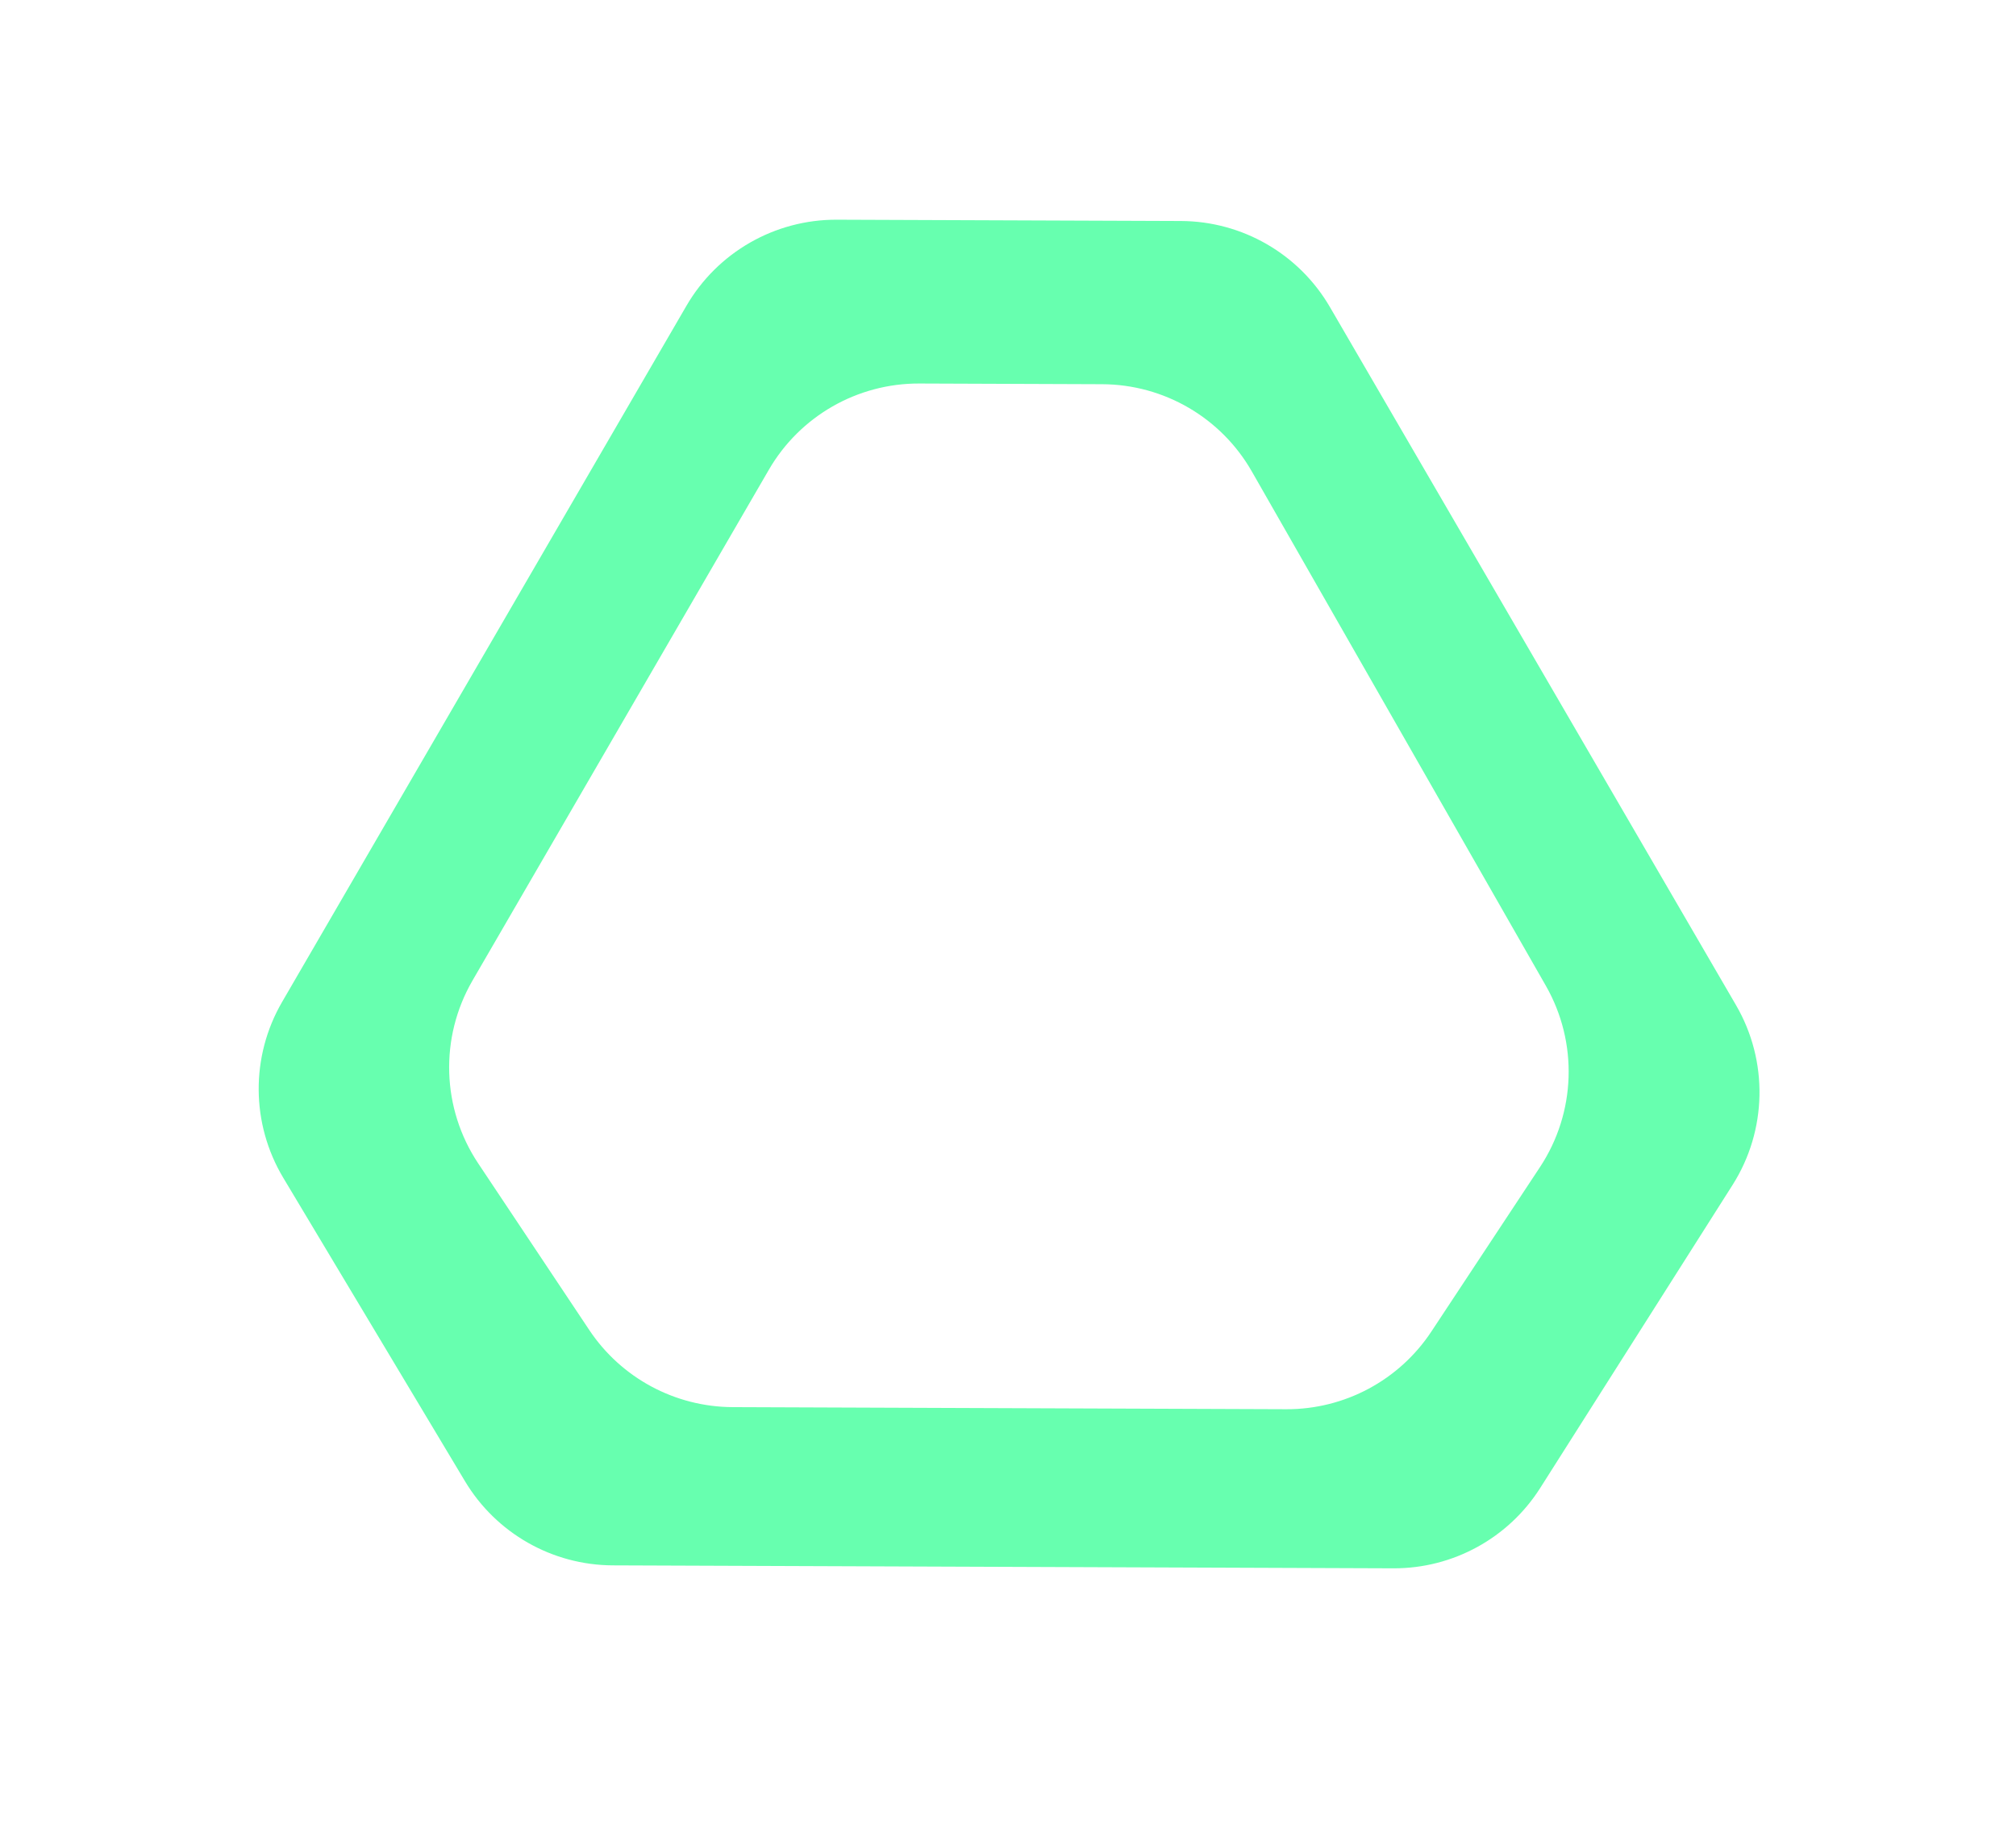
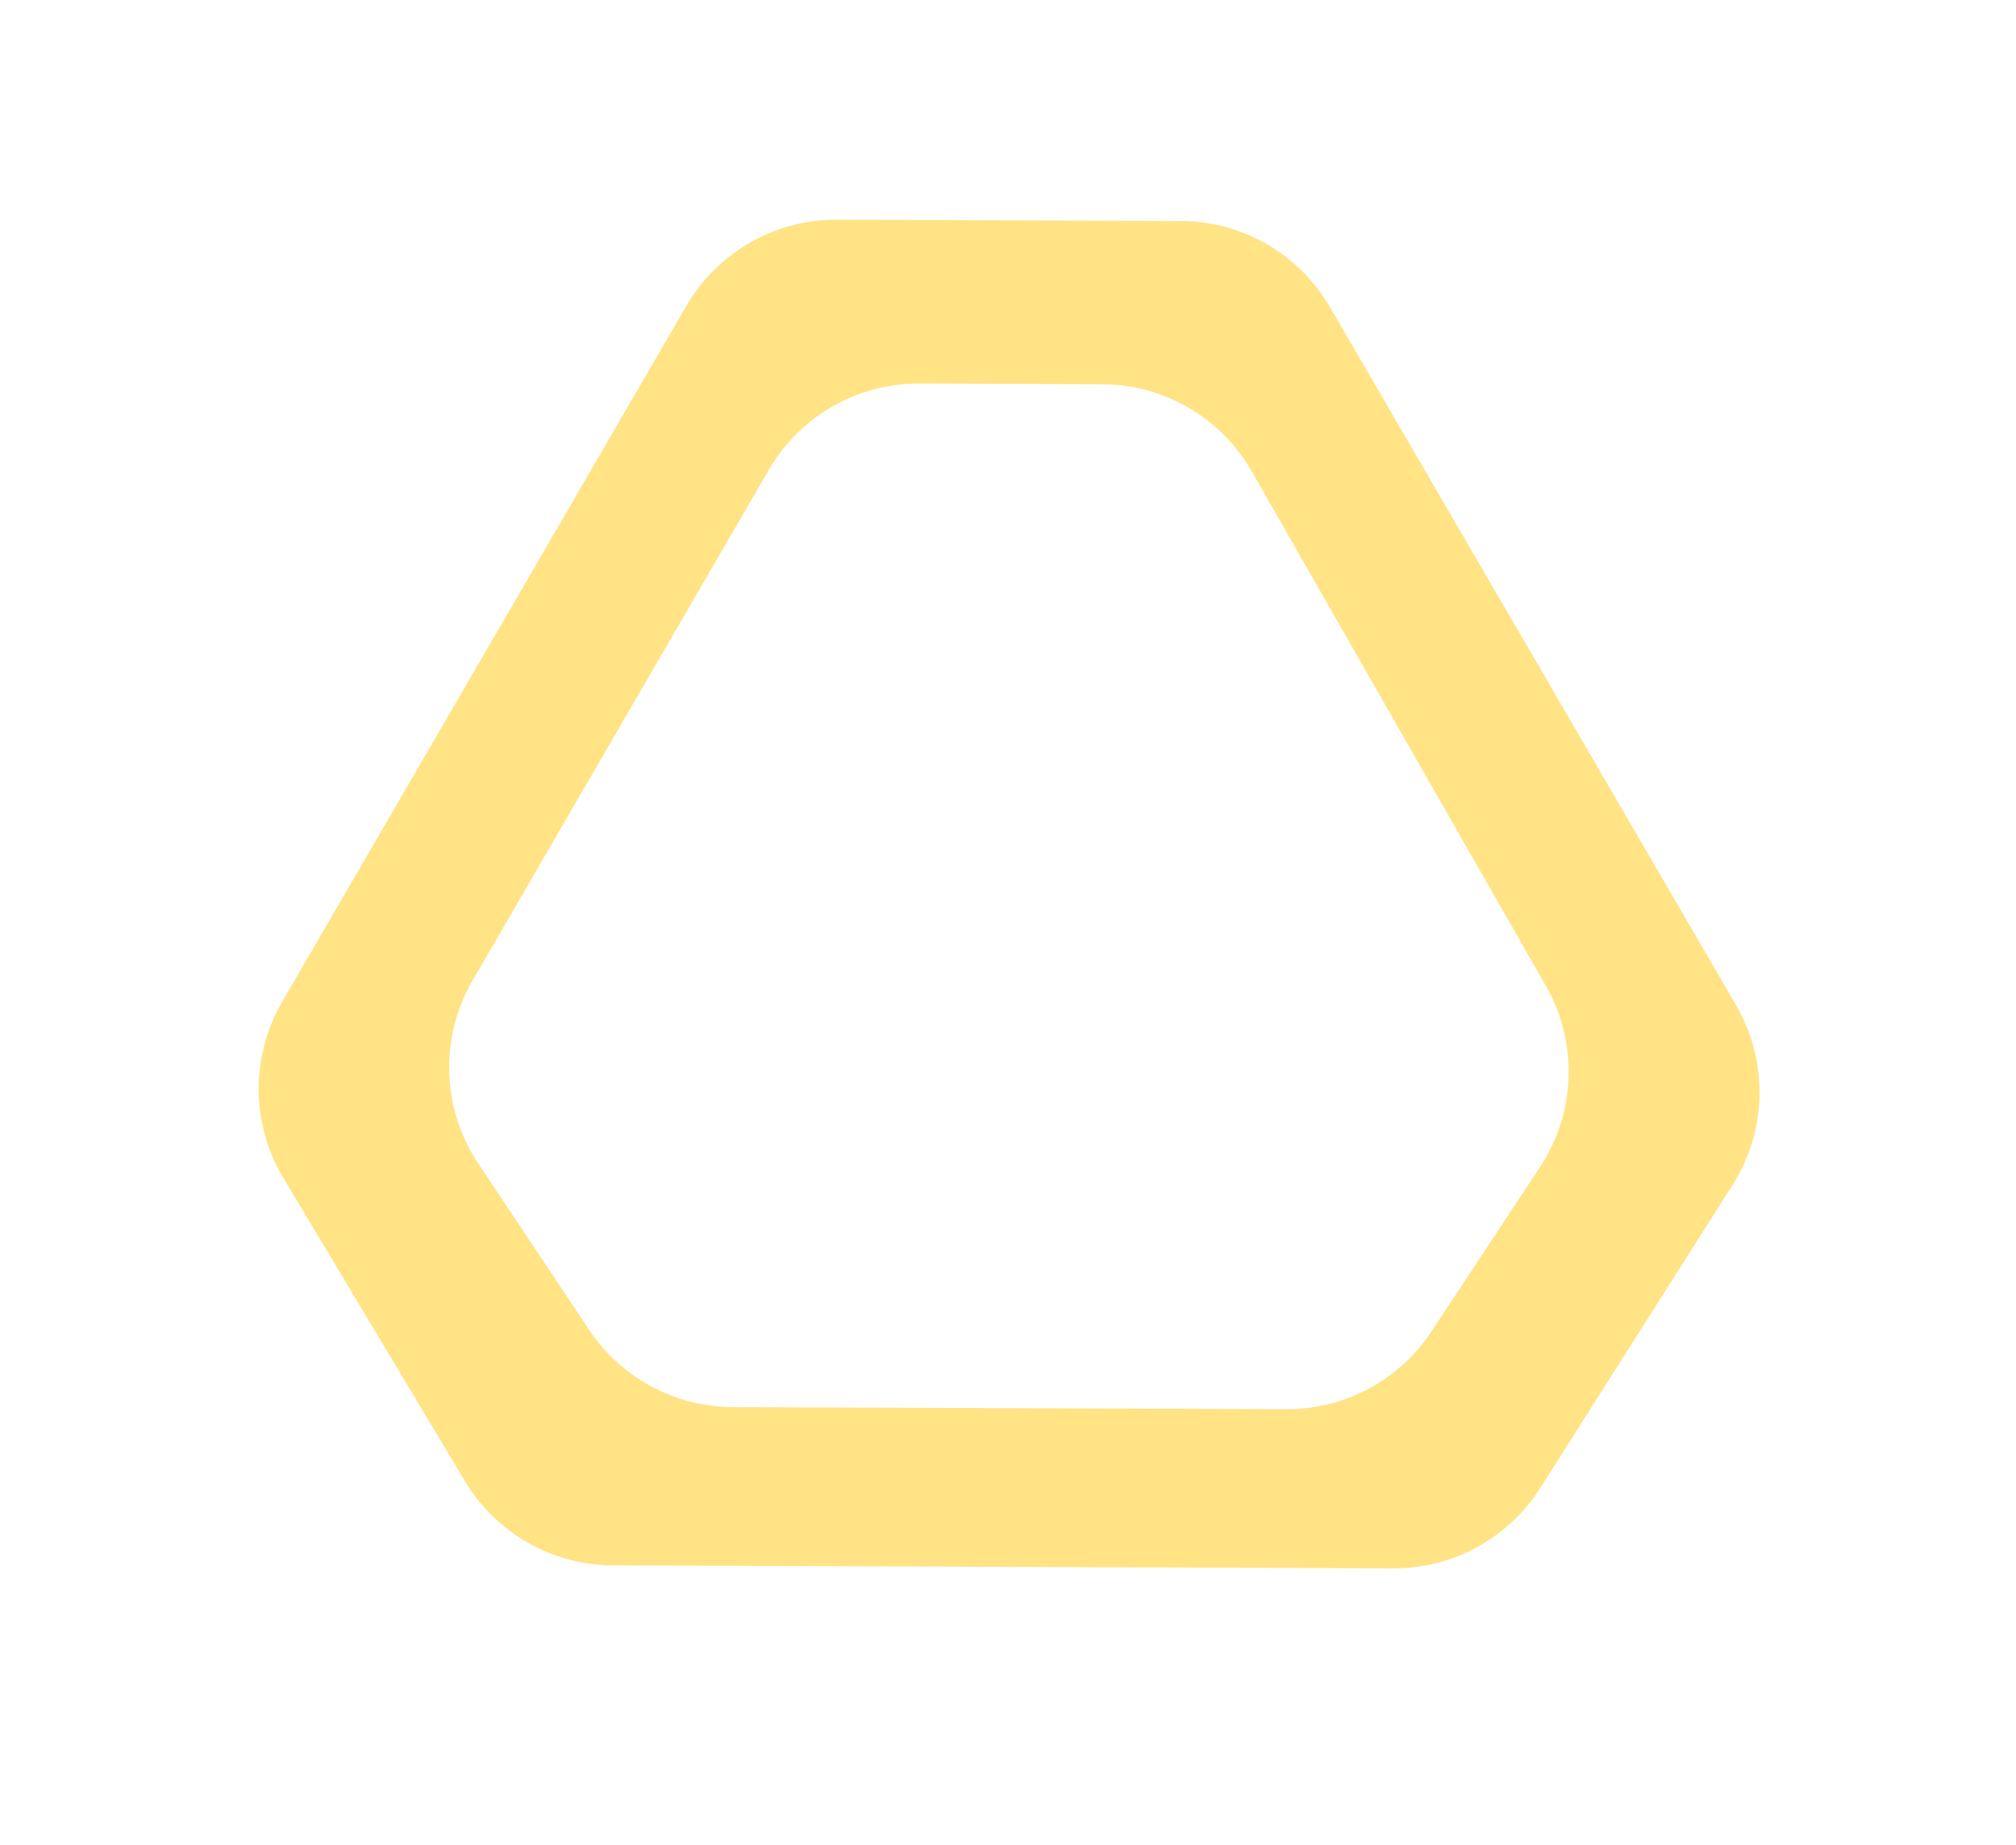
<svg xmlns="http://www.w3.org/2000/svg" id="eVmbntyJB5P1" viewBox="0 0 389 356" shape-rendering="geometricPrecision" text-rendering="geometricPrecision">
  <style>
        
#eVmbntyJB5P2_tr {animation: eVmbntyJB5P2_tr__tr 2000ms linear infinite normal forwards}@keyframes eVmbntyJB5P2_tr__tr { 0% {transform: translate(194.8341px,178px) rotate(360.2166deg);animation-timing-function: cubic-bezier(0.72,0.005,0.26,1)} 50% {transform: translate(194.8341px,178px) rotate(540.2166deg);animation-timing-function: cubic-bezier(0.7,-0.005,0.26,0.99)} 100% {transform: translate(194.8341px,178px) rotate(720.2166deg)}} #eVmbntyJB5P2_ts {animation: eVmbntyJB5P2_ts__ts 2000ms linear infinite normal forwards}@keyframes eVmbntyJB5P2_ts__ts { 0% {transform: scale(0.927938,0.927938);animation-timing-function: cubic-bezier(0.7,-0.005,0.26,0.99)} 50% {transform: scale(1.08202,1.082023);animation-timing-function: cubic-bezier(0.7,-0.005,0.26,0.99)} 100% {transform: scale(0.927938,0.927938)}} #eVmbntyJB5P3 {animation: eVmbntyJB5P3_c_o 2000ms linear infinite normal forwards}@keyframes eVmbntyJB5P3_c_o { 0% {opacity: 0;animation-timing-function: cubic-bezier(0.7,-0.005,0.26,0.99)} 50% {opacity: 1;animation-timing-function: cubic-bezier(0.7,-0.005,0.26,0.99)} 100% {opacity: 0}} #eVmbntyJB5P4 {animation: eVmbntyJB5P4_c_o 2000ms linear infinite normal forwards}@keyframes eVmbntyJB5P4_c_o { 0% {opacity: 0.6;animation-timing-function: cubic-bezier(0.7,-0.005,0.26,0.99)} 50% {opacity: 1;animation-timing-function: cubic-bezier(0.7,-0.005,0.26,0.99)} 100% {opacity: 0.6}}

    </style>
  <defs>
    <filter id="eVmbntyJB5P3-filter" x="-150%" width="400%" y="-150%" height="400%">
      <feGaussianBlur id="eVmbntyJB5P3-filter-drop-shadow-0-blur" in="SourceAlpha" stdDeviation="10,10" />
      <feOffset id="eVmbntyJB5P3-filter-drop-shadow-0-offset" dx="0" dy="0" result="tmp" />
-       <feFlood id="eVmbntyJB5P3-filter-drop-shadow-0-flood" flood-color="#00ec08" />
+       <feFlood id="eVmbntyJB5P3-filter-drop-shadow-0-flood" flood-color="#FFD033" />
      <feComposite id="eVmbntyJB5P3-filter-drop-shadow-0-composite" operator="in" in2="tmp" />
      <feMerge id="eVmbntyJB5P3-filter-drop-shadow-0-merge" result="result">
        <feMergeNode id="eVmbntyJB5P3-filter-drop-shadow-0-merge-node-1" />
        <feMergeNode id="eVmbntyJB5P3-filter-drop-shadow-0-merge-node-2" in="SourceGraphic" />
      </feMerge>
    </filter>
  </defs>
  <g id="eVmbntyJB5P2_tr" transform="translate(194.8341,178) rotate(360.2166)">
    <g id="eVmbntyJB5P2_ts" transform="scale(0.927938,0.927938)">
      <g transform="translate(-194.8341,-184)">
-         <path id="eVmbntyJB5P3" d="M260.933,55.781C254.47,44.766,242.655,38,229.884,38h-71.571c-12.877,0-24.773,6.878-31.198,18.037L43.595,201.098c-6.537,11.354-6.39,25.363.384,36.577l38.019,62.939C88.516,311.405,100.205,318,112.812,318h162.31c12.372,0,23.877-6.353,30.467-16.823l39.753-63.156c7.162-11.379,7.387-25.8.582-37.396L260.933,55.781ZM144.387,90.053C150.81,78.885,162.711,72,175.594,72h38.036c12.867,0,24.757,6.868,31.185,18.015L306.362,196.736c6.785,11.766,6.371,26.35-1.072,37.711l-22.454,34.279C276.184,278.881,264.862,285,252.722,285h-115.116c-11.989,0-23.191-5.968-29.879-15.919L84.501,234.522c-7.653-11.387-8.168-26.135-1.328-38.028L144.387,90.053Z" opacity="0" clip-rule="evenodd" filter="url(#eVmbntyJB5P3-filter)" fill="#02ff79" fill-rule="evenodd" />
-         <path id="eVmbntyJB5P4" d="M260.933,55.781C254.47,44.766,242.655,38,229.884,38h-71.571c-12.877,0-24.773,6.878-31.198,18.037L43.595,201.098c-6.537,11.354-6.39,25.363.384,36.577l38.019,62.939C88.516,311.405,100.205,318,112.812,318h162.31c12.372,0,23.877-6.353,30.467-16.823l39.753-63.156c7.162-11.379,7.387-25.8.582-37.396L260.933,55.781ZM144.387,90.053C150.81,78.885,162.711,72,175.594,72h38.036c12.867,0,24.757,6.868,31.185,18.015L306.362,196.736c6.785,11.766,6.371,26.35-1.072,37.711l-22.454,34.279C276.184,278.881,264.862,285,252.722,285h-115.116c-11.989,0-23.191-5.968-29.879-15.919L84.501,234.522c-7.653-11.387-8.168-26.135-1.328-38.028L144.387,90.053Z" opacity="0.6" clip-rule="evenodd" fill="#02ff79" fill-rule="evenodd" />
+         <path id="eVmbntyJB5P3" d="M260.933,55.781C254.47,44.766,242.655,38,229.884,38h-71.571c-12.877,0-24.773,6.878-31.198,18.037L43.595,201.098c-6.537,11.354-6.39,25.363.384,36.577l38.019,62.939C88.516,311.405,100.205,318,112.812,318h162.31c12.372,0,23.877-6.353,30.467-16.823l39.753-63.156c7.162-11.379,7.387-25.8.582-37.396L260.933,55.781ZM144.387,90.053C150.81,78.885,162.711,72,175.594,72h38.036c12.867,0,24.757,6.868,31.185,18.015L306.362,196.736c6.785,11.766,6.371,26.35-1.072,37.711l-22.454,34.279C276.184,278.881,264.862,285,252.722,285h-115.116c-11.989,0-23.191-5.968-29.879-15.919L84.501,234.522c-7.653-11.387-8.168-26.135-1.328-38.028L144.387,90.053Z" opacity="0" clip-rule="evenodd" filter="url(#eVmbntyJB5P3-filter)" fill="#FFD033" fill-rule="evenodd" />
+         <path id="eVmbntyJB5P4" d="M260.933,55.781C254.47,44.766,242.655,38,229.884,38h-71.571c-12.877,0-24.773,6.878-31.198,18.037L43.595,201.098c-6.537,11.354-6.39,25.363.384,36.577l38.019,62.939C88.516,311.405,100.205,318,112.812,318h162.31c12.372,0,23.877-6.353,30.467-16.823l39.753-63.156c7.162-11.379,7.387-25.8.582-37.396L260.933,55.781ZM144.387,90.053C150.81,78.885,162.711,72,175.594,72h38.036c12.867,0,24.757,6.868,31.185,18.015L306.362,196.736c6.785,11.766,6.371,26.35-1.072,37.711l-22.454,34.279C276.184,278.881,264.862,285,252.722,285h-115.116c-11.989,0-23.191-5.968-29.879-15.919L84.501,234.522c-7.653-11.387-8.168-26.135-1.328-38.028L144.387,90.053Z" opacity="0.6" clip-rule="evenodd" fill="#FFD033" fill-rule="evenodd" />
      </g>
    </g>
  </g>
</svg>
